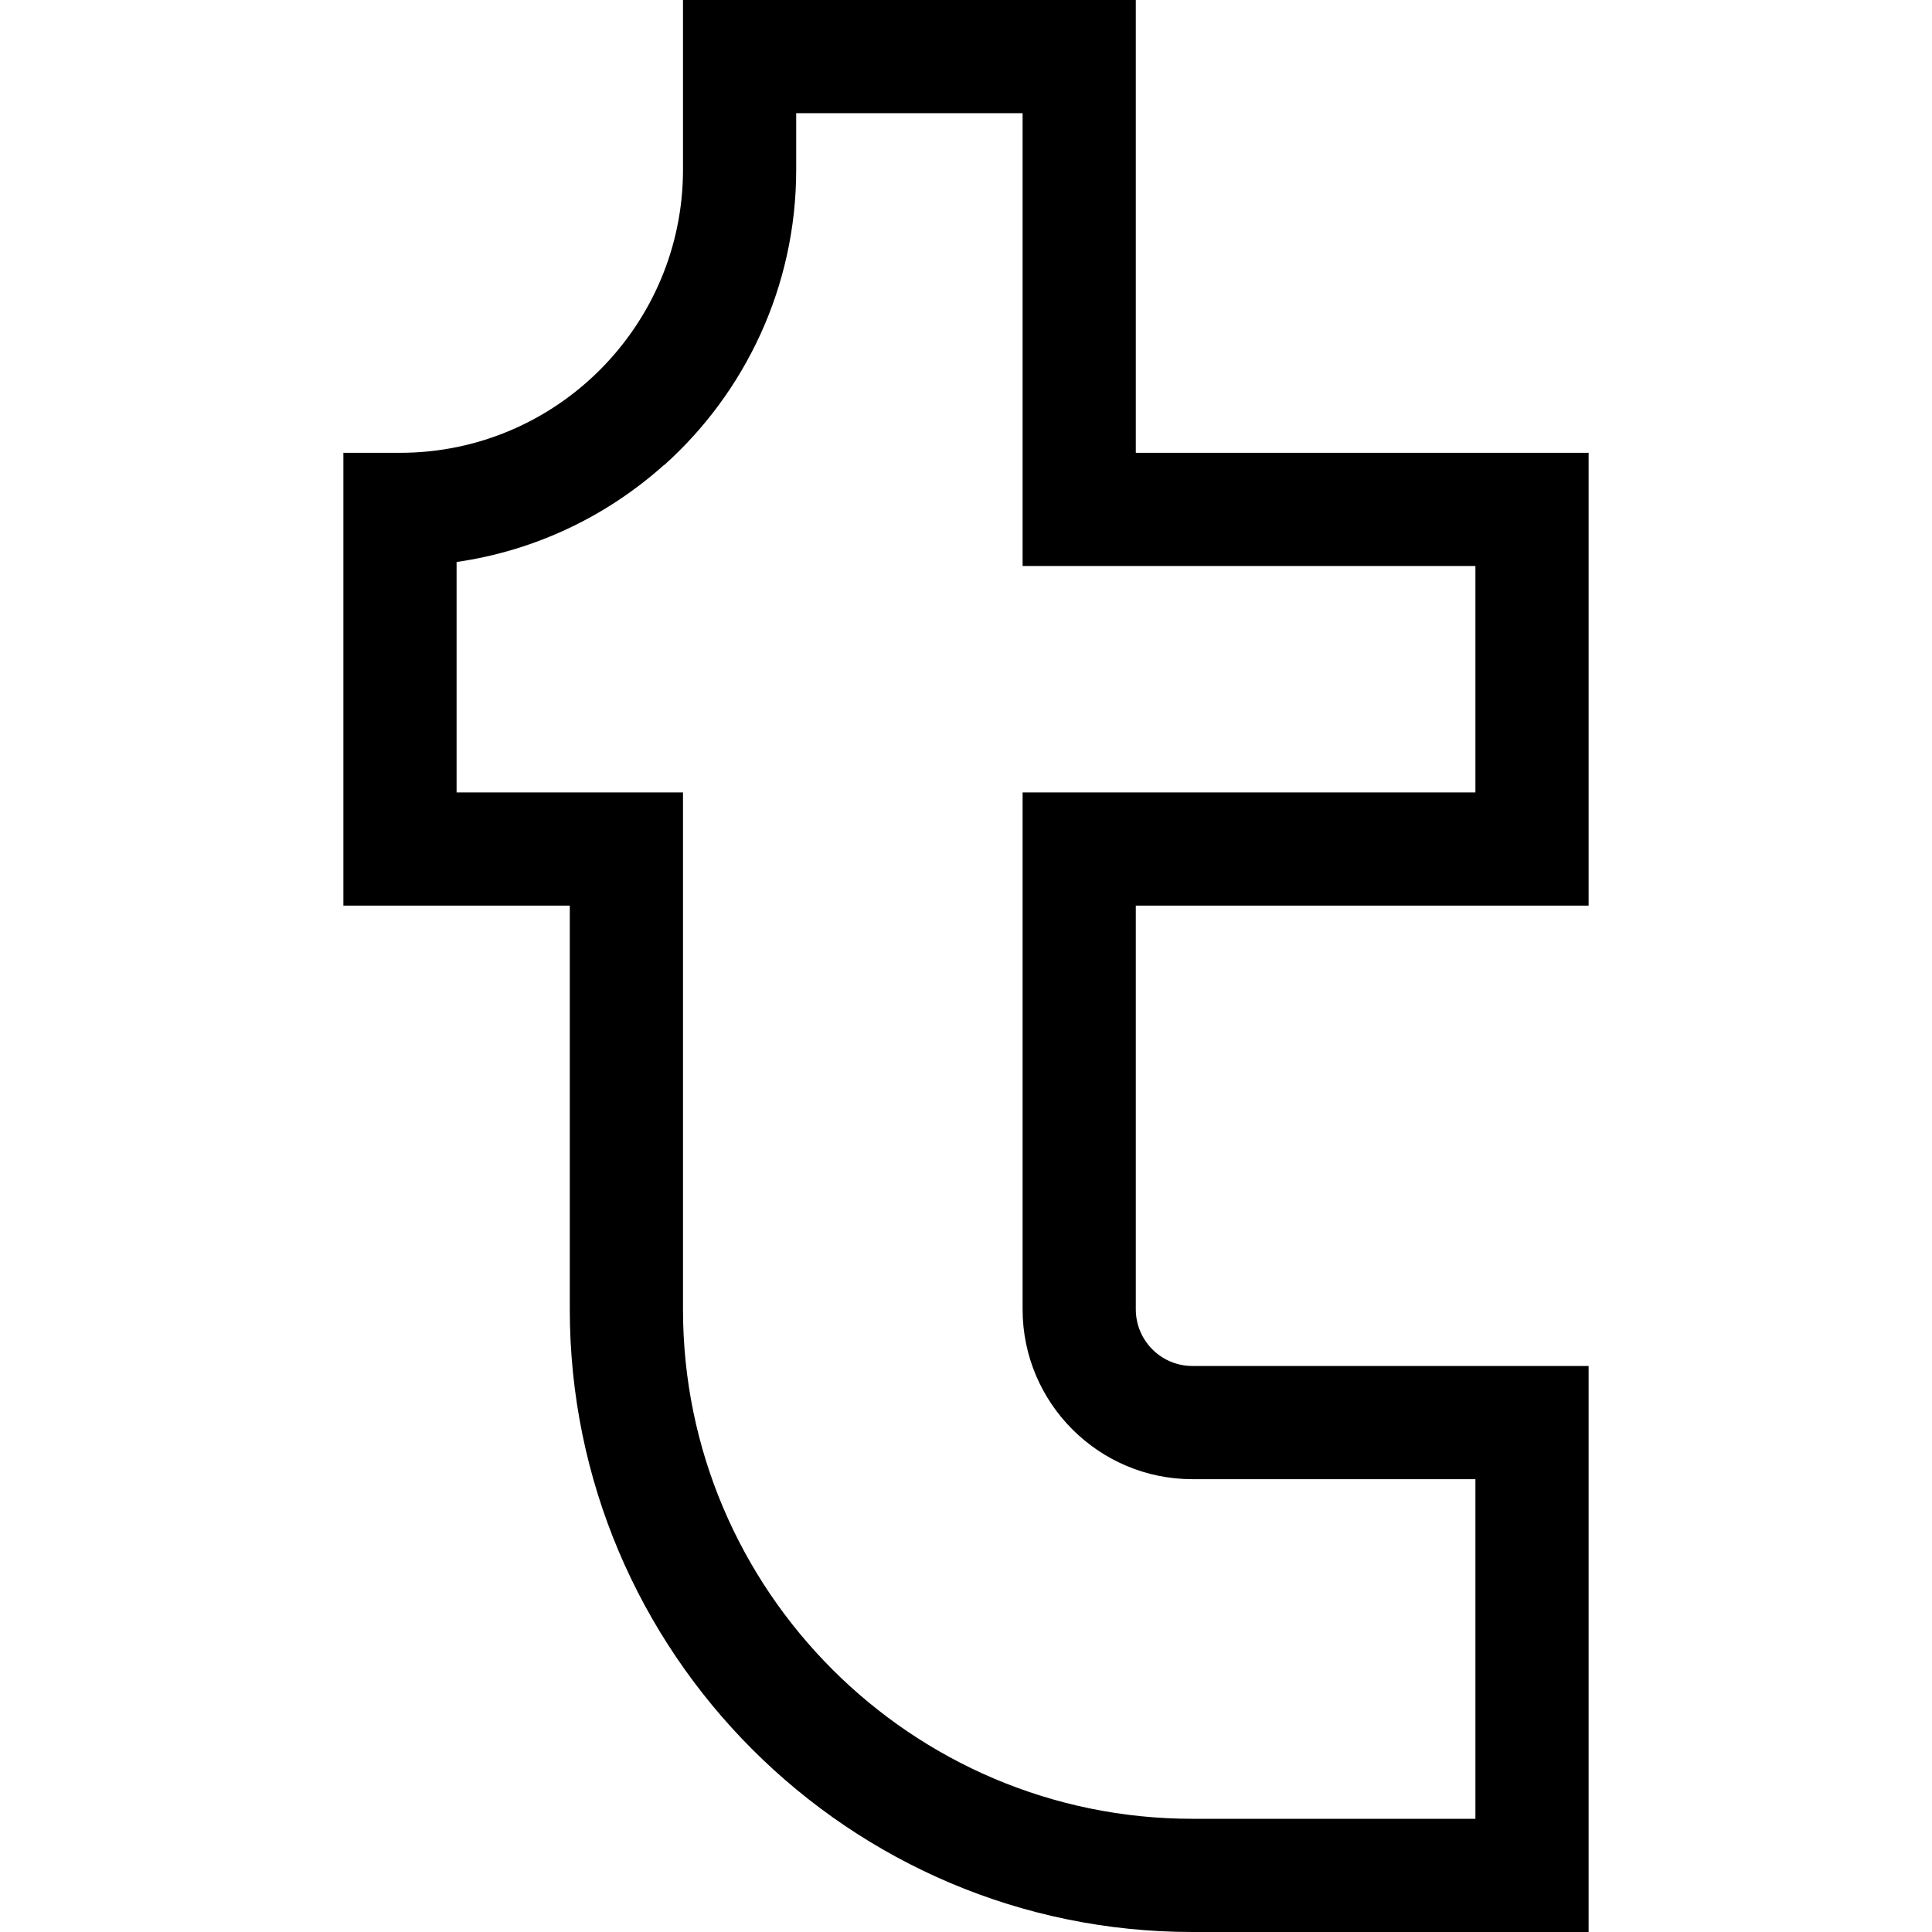
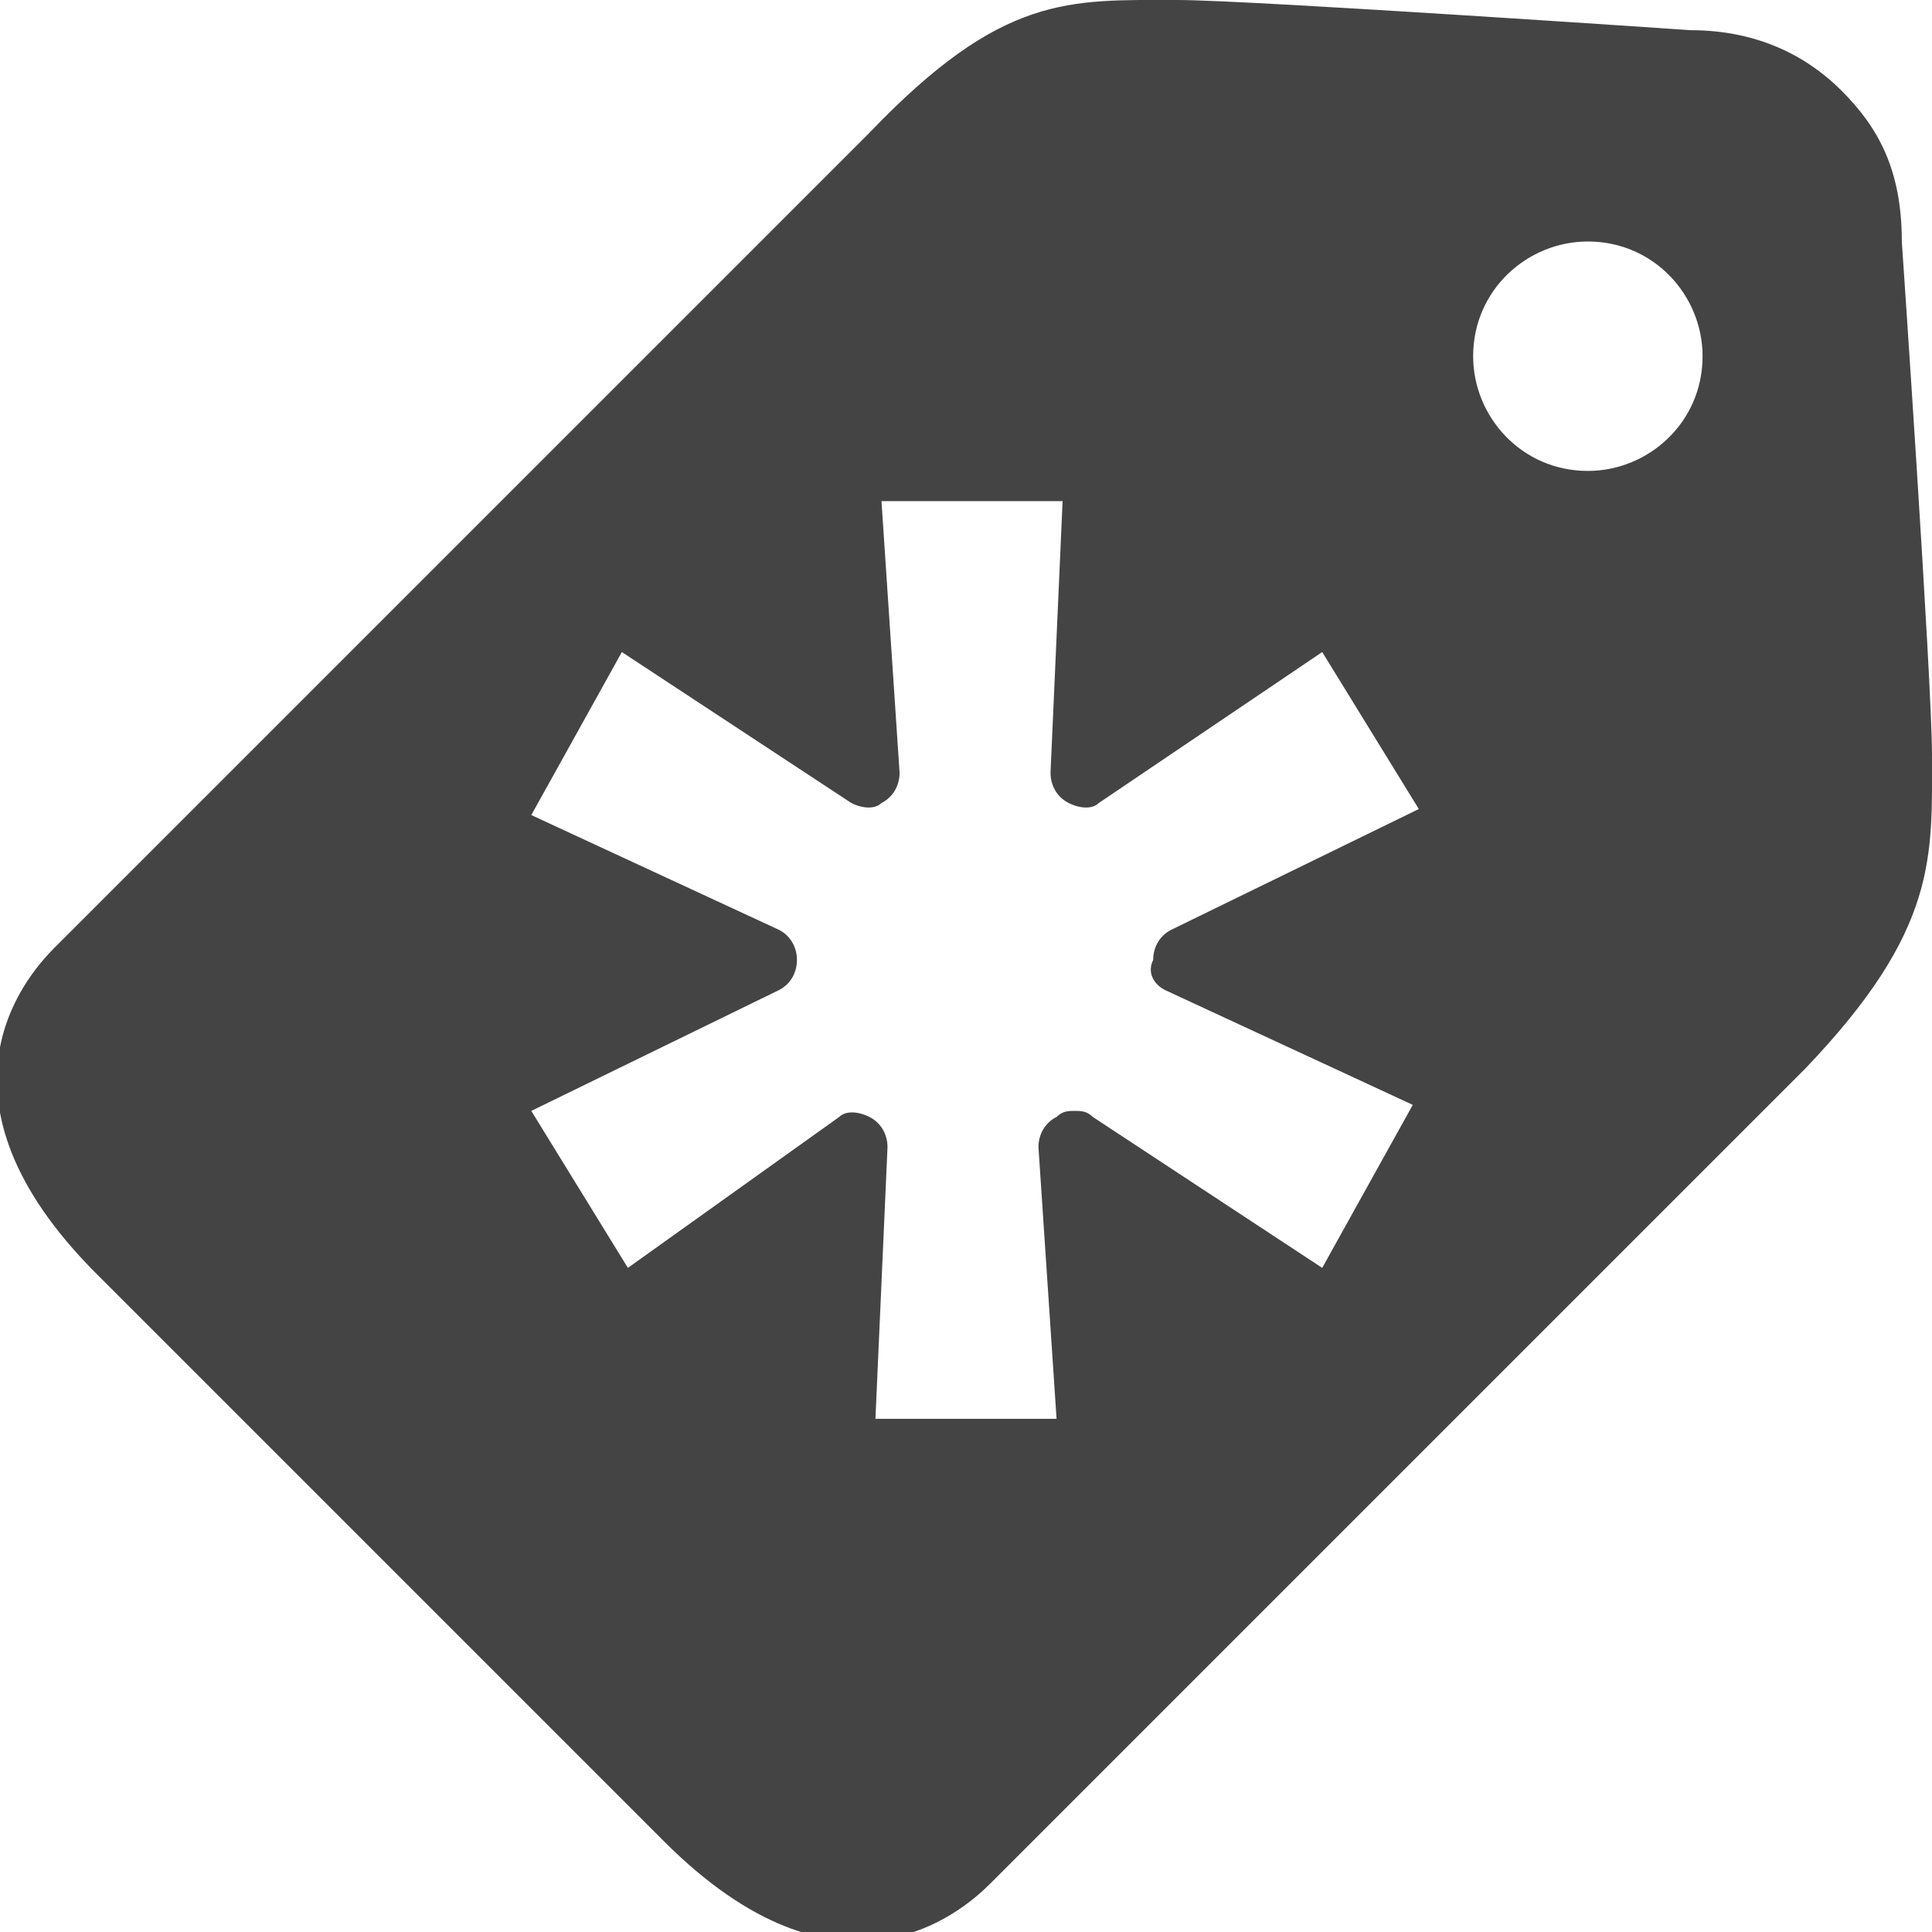
- <svg xmlns="http://www.w3.org/2000/svg" viewBox="-91 0 512 512">
-   <path d="m90 0v45 .062.004c-.035 41.062-33.422 74.934-75 74.934h-15v120h60v107c0 90.98 74.02 165 165 165h105v-150h-105c-8.27 0-15-6.73-15-15v-107h120v-120h-120v-120zm210 150v60h-120v137c0 24.812 20.188 45 45 45h75v90h-75c-74.438 0-135-60.562-135-135v-137h-60v-61.066c20.941-3.008 39.91-12.223 54.973-25.711l.031.039c21.34-19.102 34.996-47.168 34.996-78.262v-15h60v120zm0 0" />
+ <svg xmlns="http://www.w3.org/2000/svg" version="1.1" id="Layer_1" x="0px" y="0px" width="32px" height="32px" viewBox="0 0 32 32" enable-background="new 0 0 32 32" xml:space="preserve">
+   <path fill="#444444" d="M32,12.5c0-1.2-0.5-8.5-0.5-8.5c0-1.2-0.4-1.9-1-2.5c-0.5-0.5-1.3-1-2.5-1c0,0-7.3-0.5-8.5-0.5  c-1.8,0-2.9-0.1-5.1,2.2c-1.1,1.1-13,13-13.5,13.5c-0.5,0.5-2.2,2.5,0.7,5.4l9.4,9.4c2.9,2.9,4.9,1.2,5.4,0.7  c0.5-0.5,12.4-12.4,13.5-13.5C32.1,15.4,32,14.2,32,12.5z M19.3,16.4l4.1,1.9L21.9,21l-3.8-2.5c-0.1-0.1-0.2-0.1-0.3-0.1  c-0.1,0-0.2,0-0.3,0.1c-0.2,0.1-0.3,0.3-0.3,0.5l0.3,4.5h-3c0,0,0,0,0,0c0,0,0.2-4.5,0.2-4.5c0-0.2-0.1-0.4-0.3-0.5  c-0.2-0.1-0.4-0.1-0.5,0L10.4,21l-1.6-2.6l4.1-2c0.2-0.1,0.3-0.3,0.3-0.5c0-0.2-0.1-0.4-0.3-0.5l-4.1-1.9l1.5-2.7l3.8,2.5  c0.2,0.1,0.4,0.1,0.5,0c0.2-0.1,0.3-0.3,0.3-0.5l-0.3-4.5h3l-0.2,4.5c0,0.2,0.1,0.4,0.3,0.5c0.2,0.1,0.4,0.1,0.5,0l3.7-2.5l1.6,2.6  l-4.1,2c-0.2,0.1-0.3,0.3-0.3,0.5C19,16.1,19.1,16.3,19.3,16.4z M26.3,7.8c-1.1,0-1.9-0.9-1.9-1.9c0-1.1,0.9-1.9,1.9-1.9  c1.1,0,1.9,0.9,1.9,1.9C28.2,7,27.3,7.8,26.3,7.8z" />
</svg>
